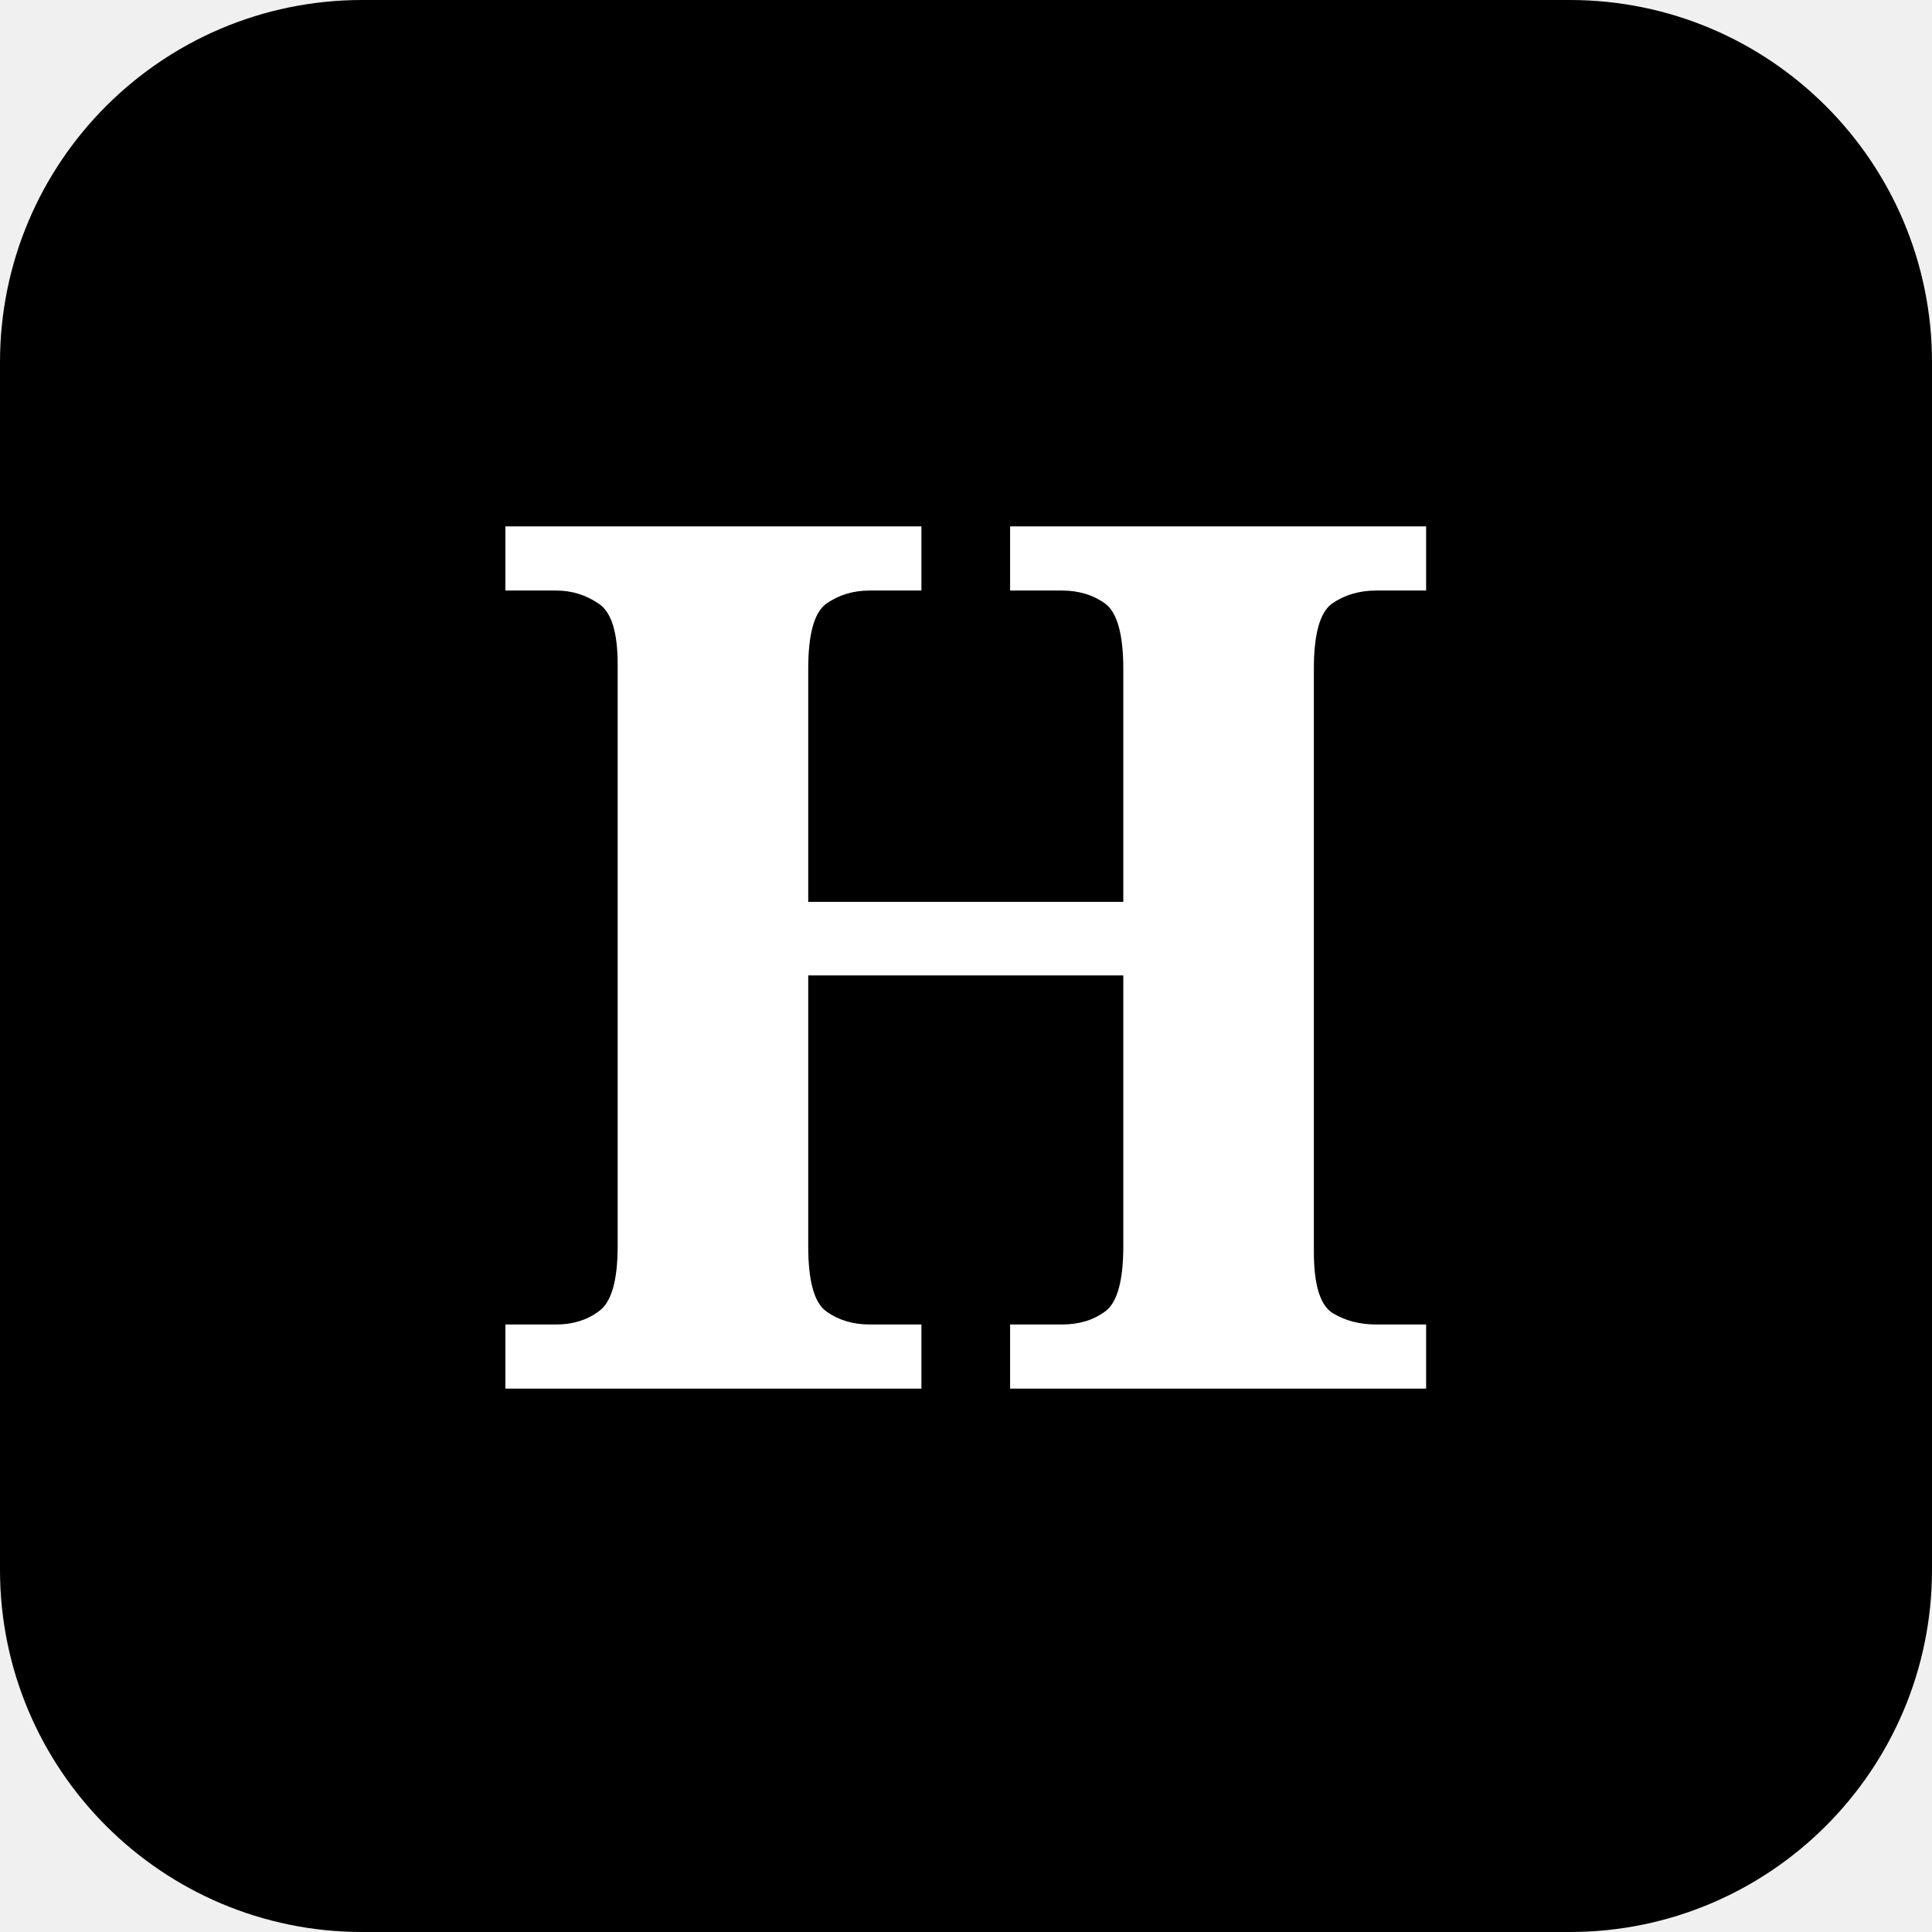
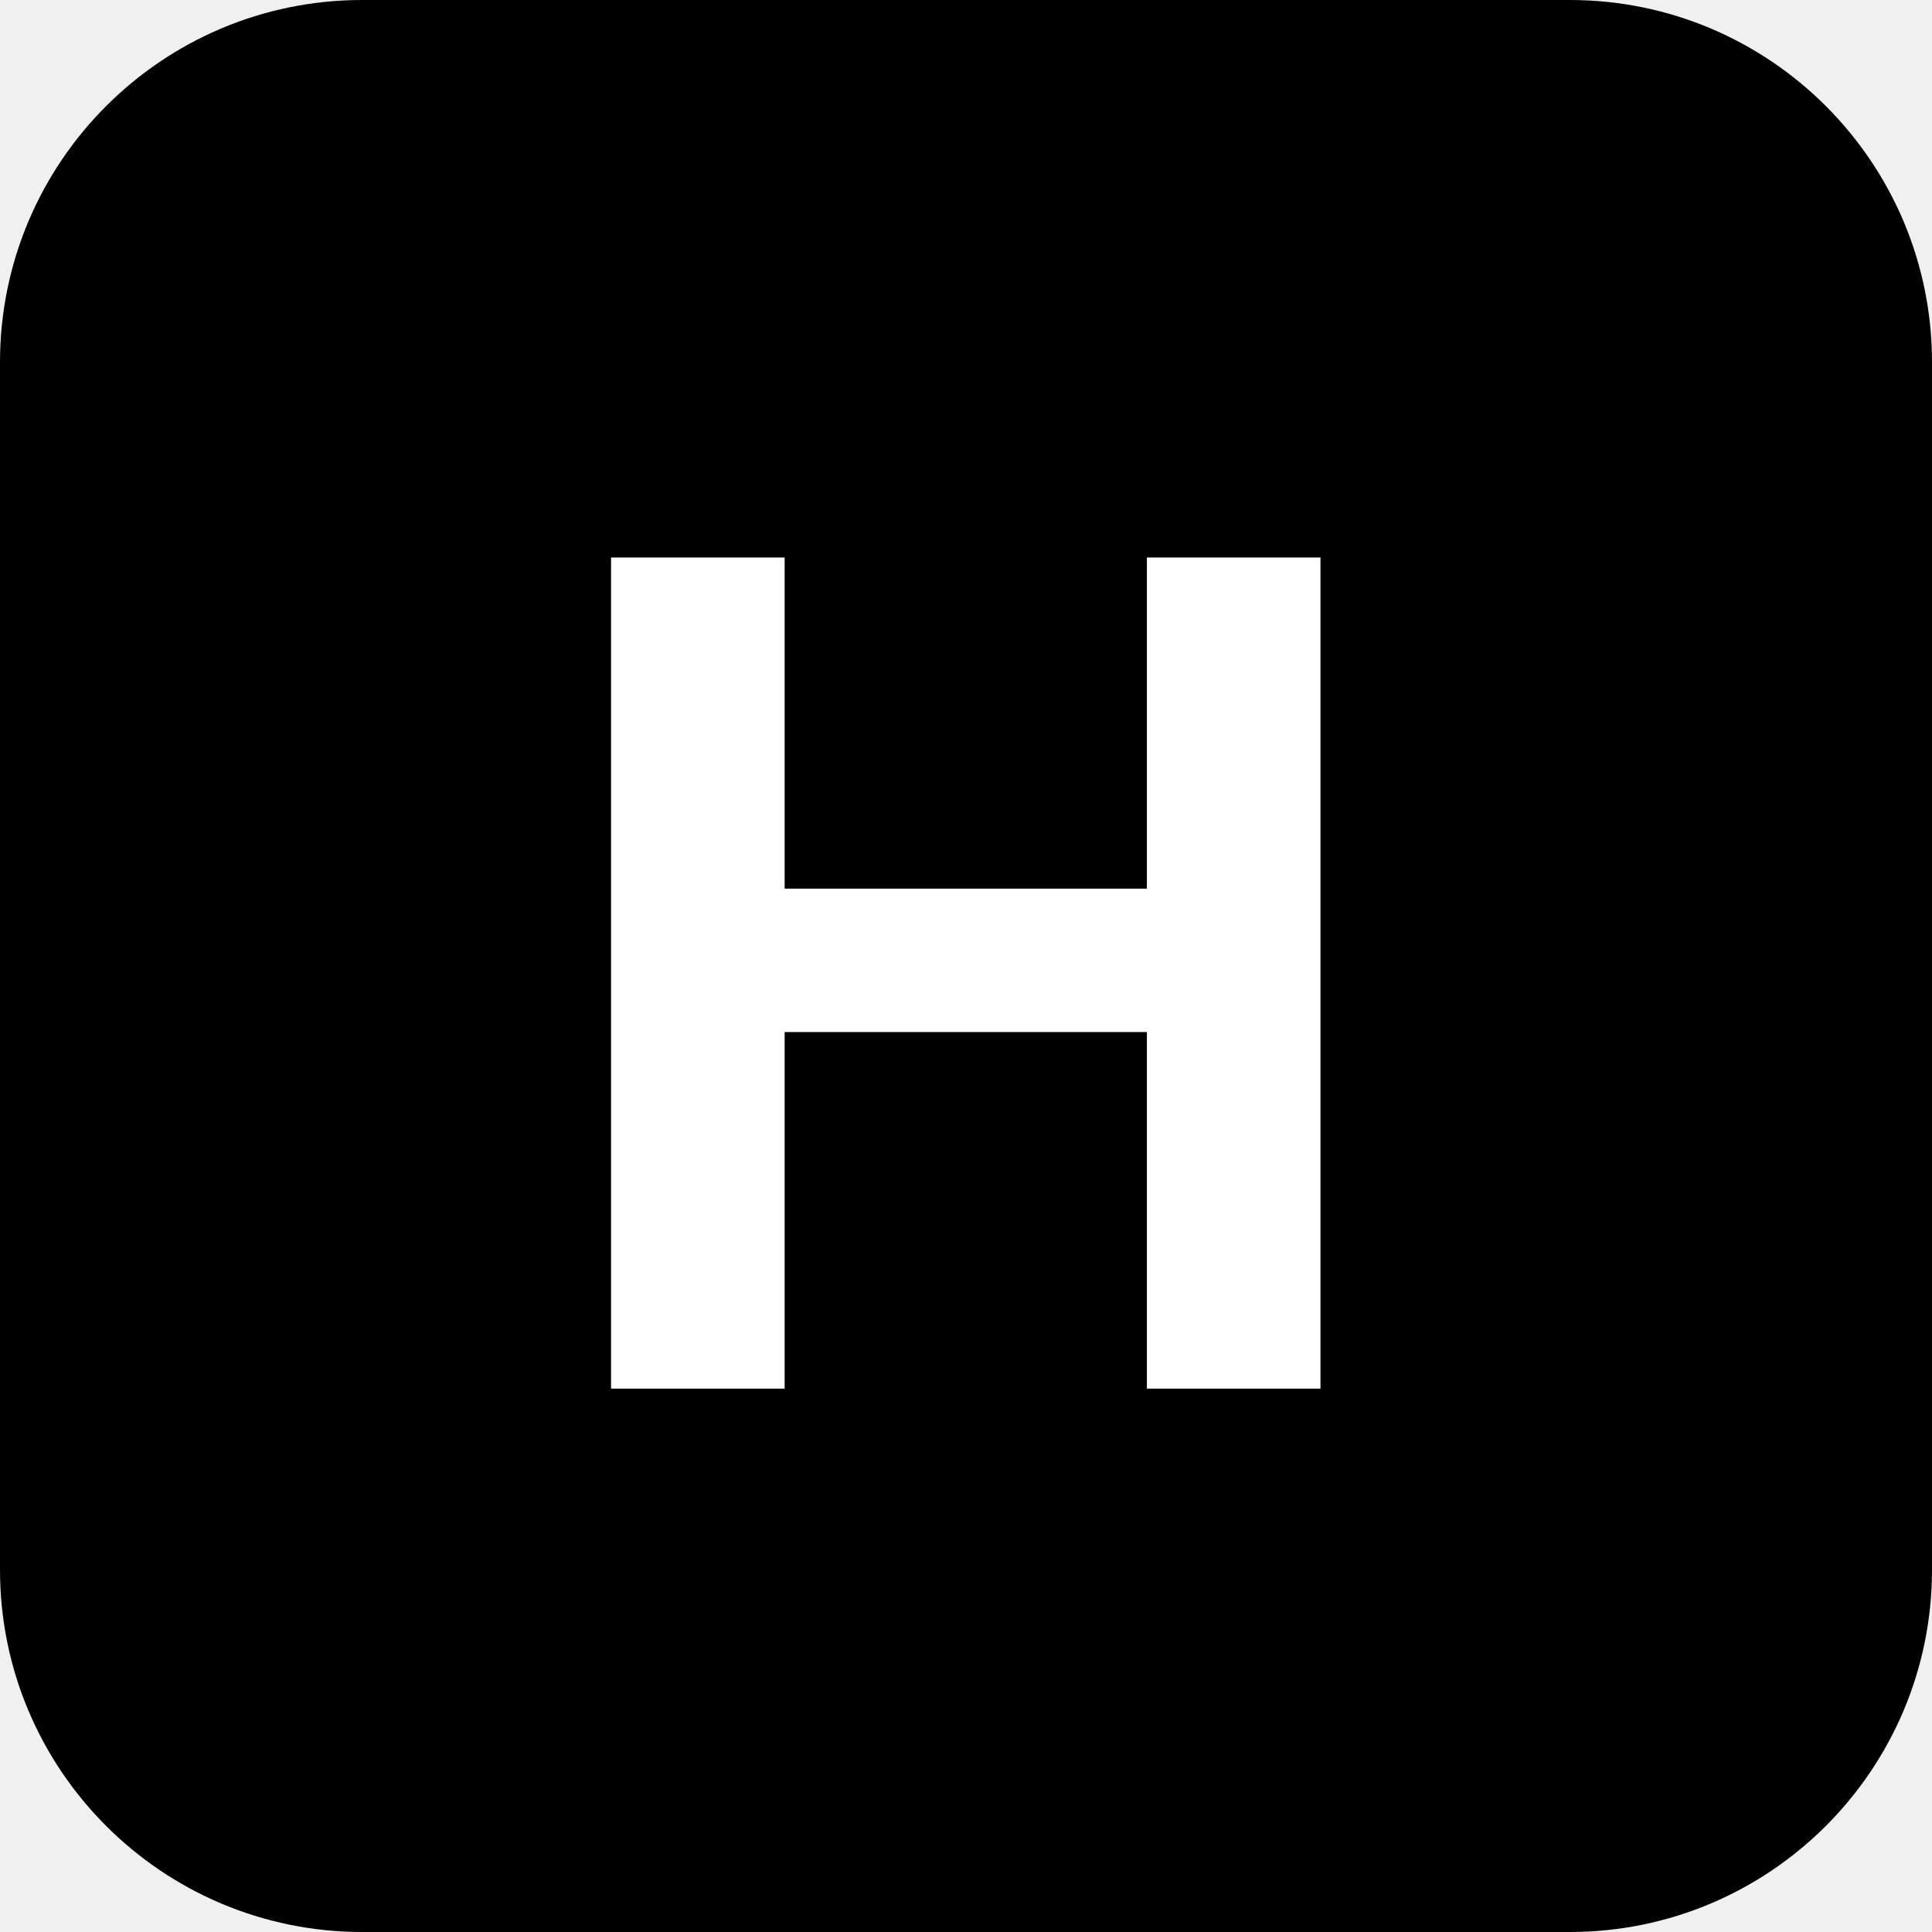
<svg xmlns="http://www.w3.org/2000/svg" viewBox="0 0 32 32">
  <rect width="32" height="32" rx="6" fill="#000000" />
-   <text x="16" y="23" font-family="Georgia, serif" font-size="20" font-weight="700" fill="#ffffff" text-anchor="middle" letter-spacing="-0.5">H</text>
+   <text x="16" y="23" font-family="Arial, Helvetica, sans-serif" font-size="20" font-weight="700" fill="#ffffff" text-anchor="middle">H</text>
</svg>
